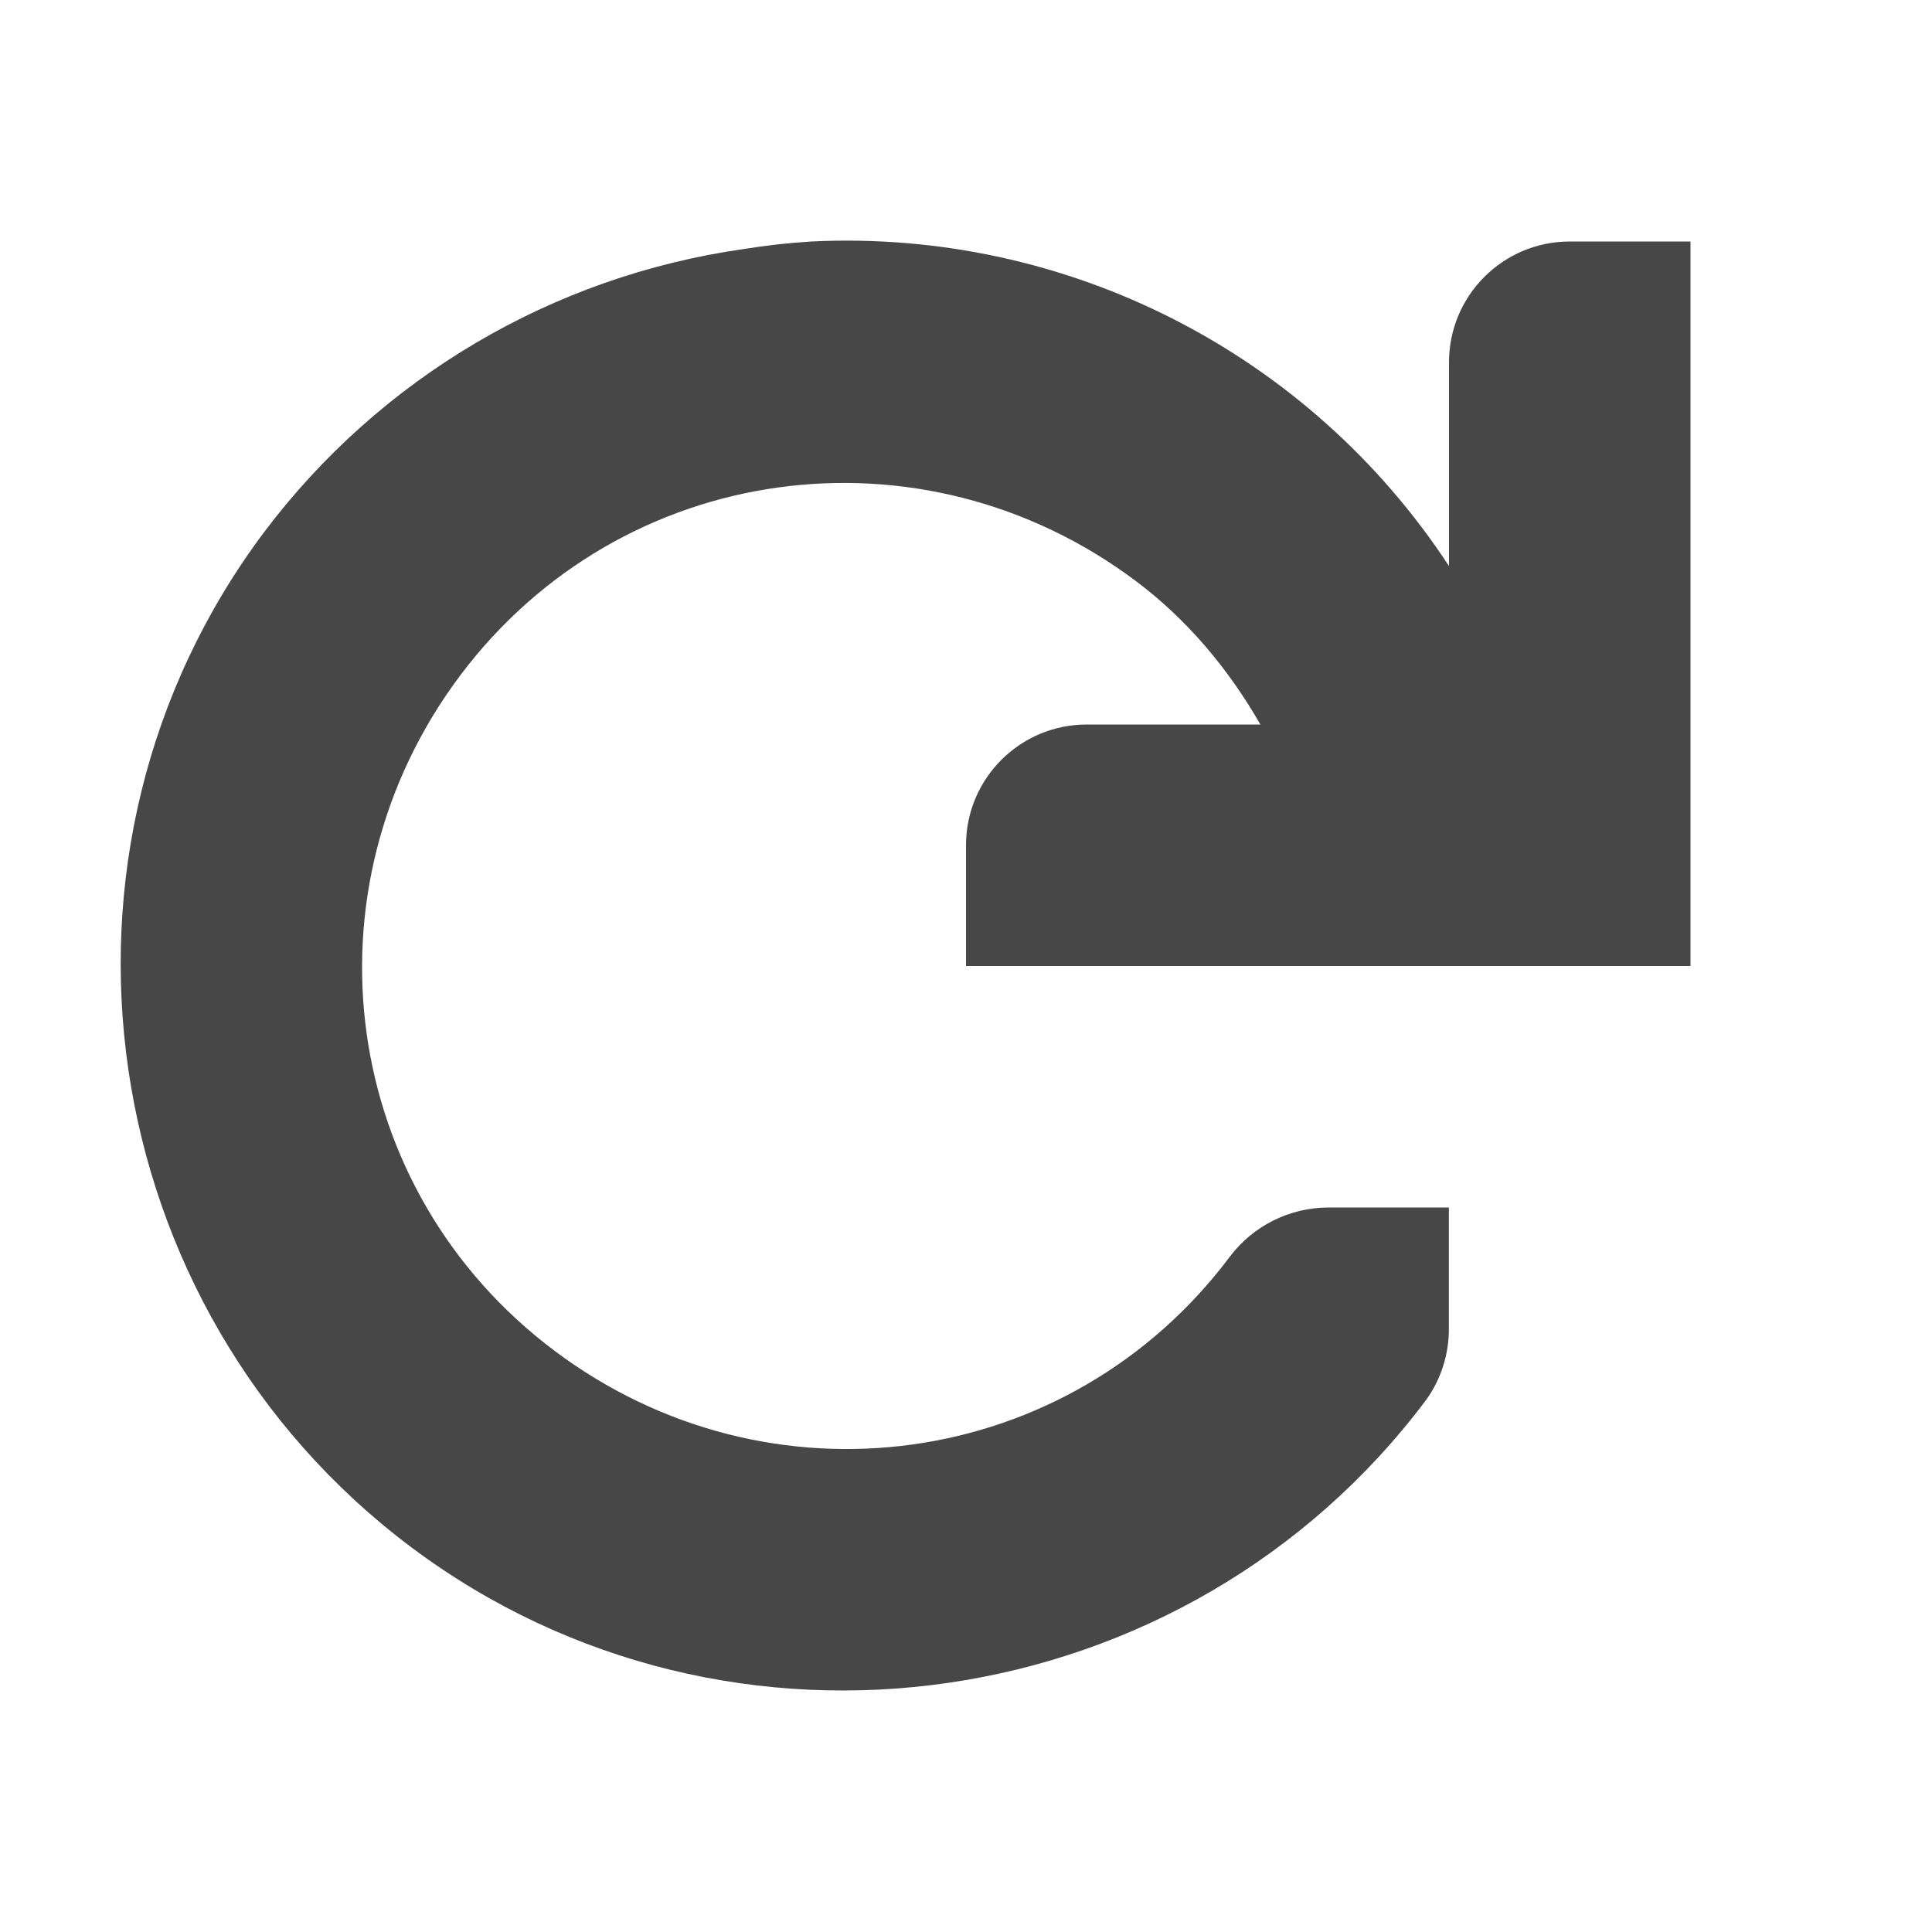
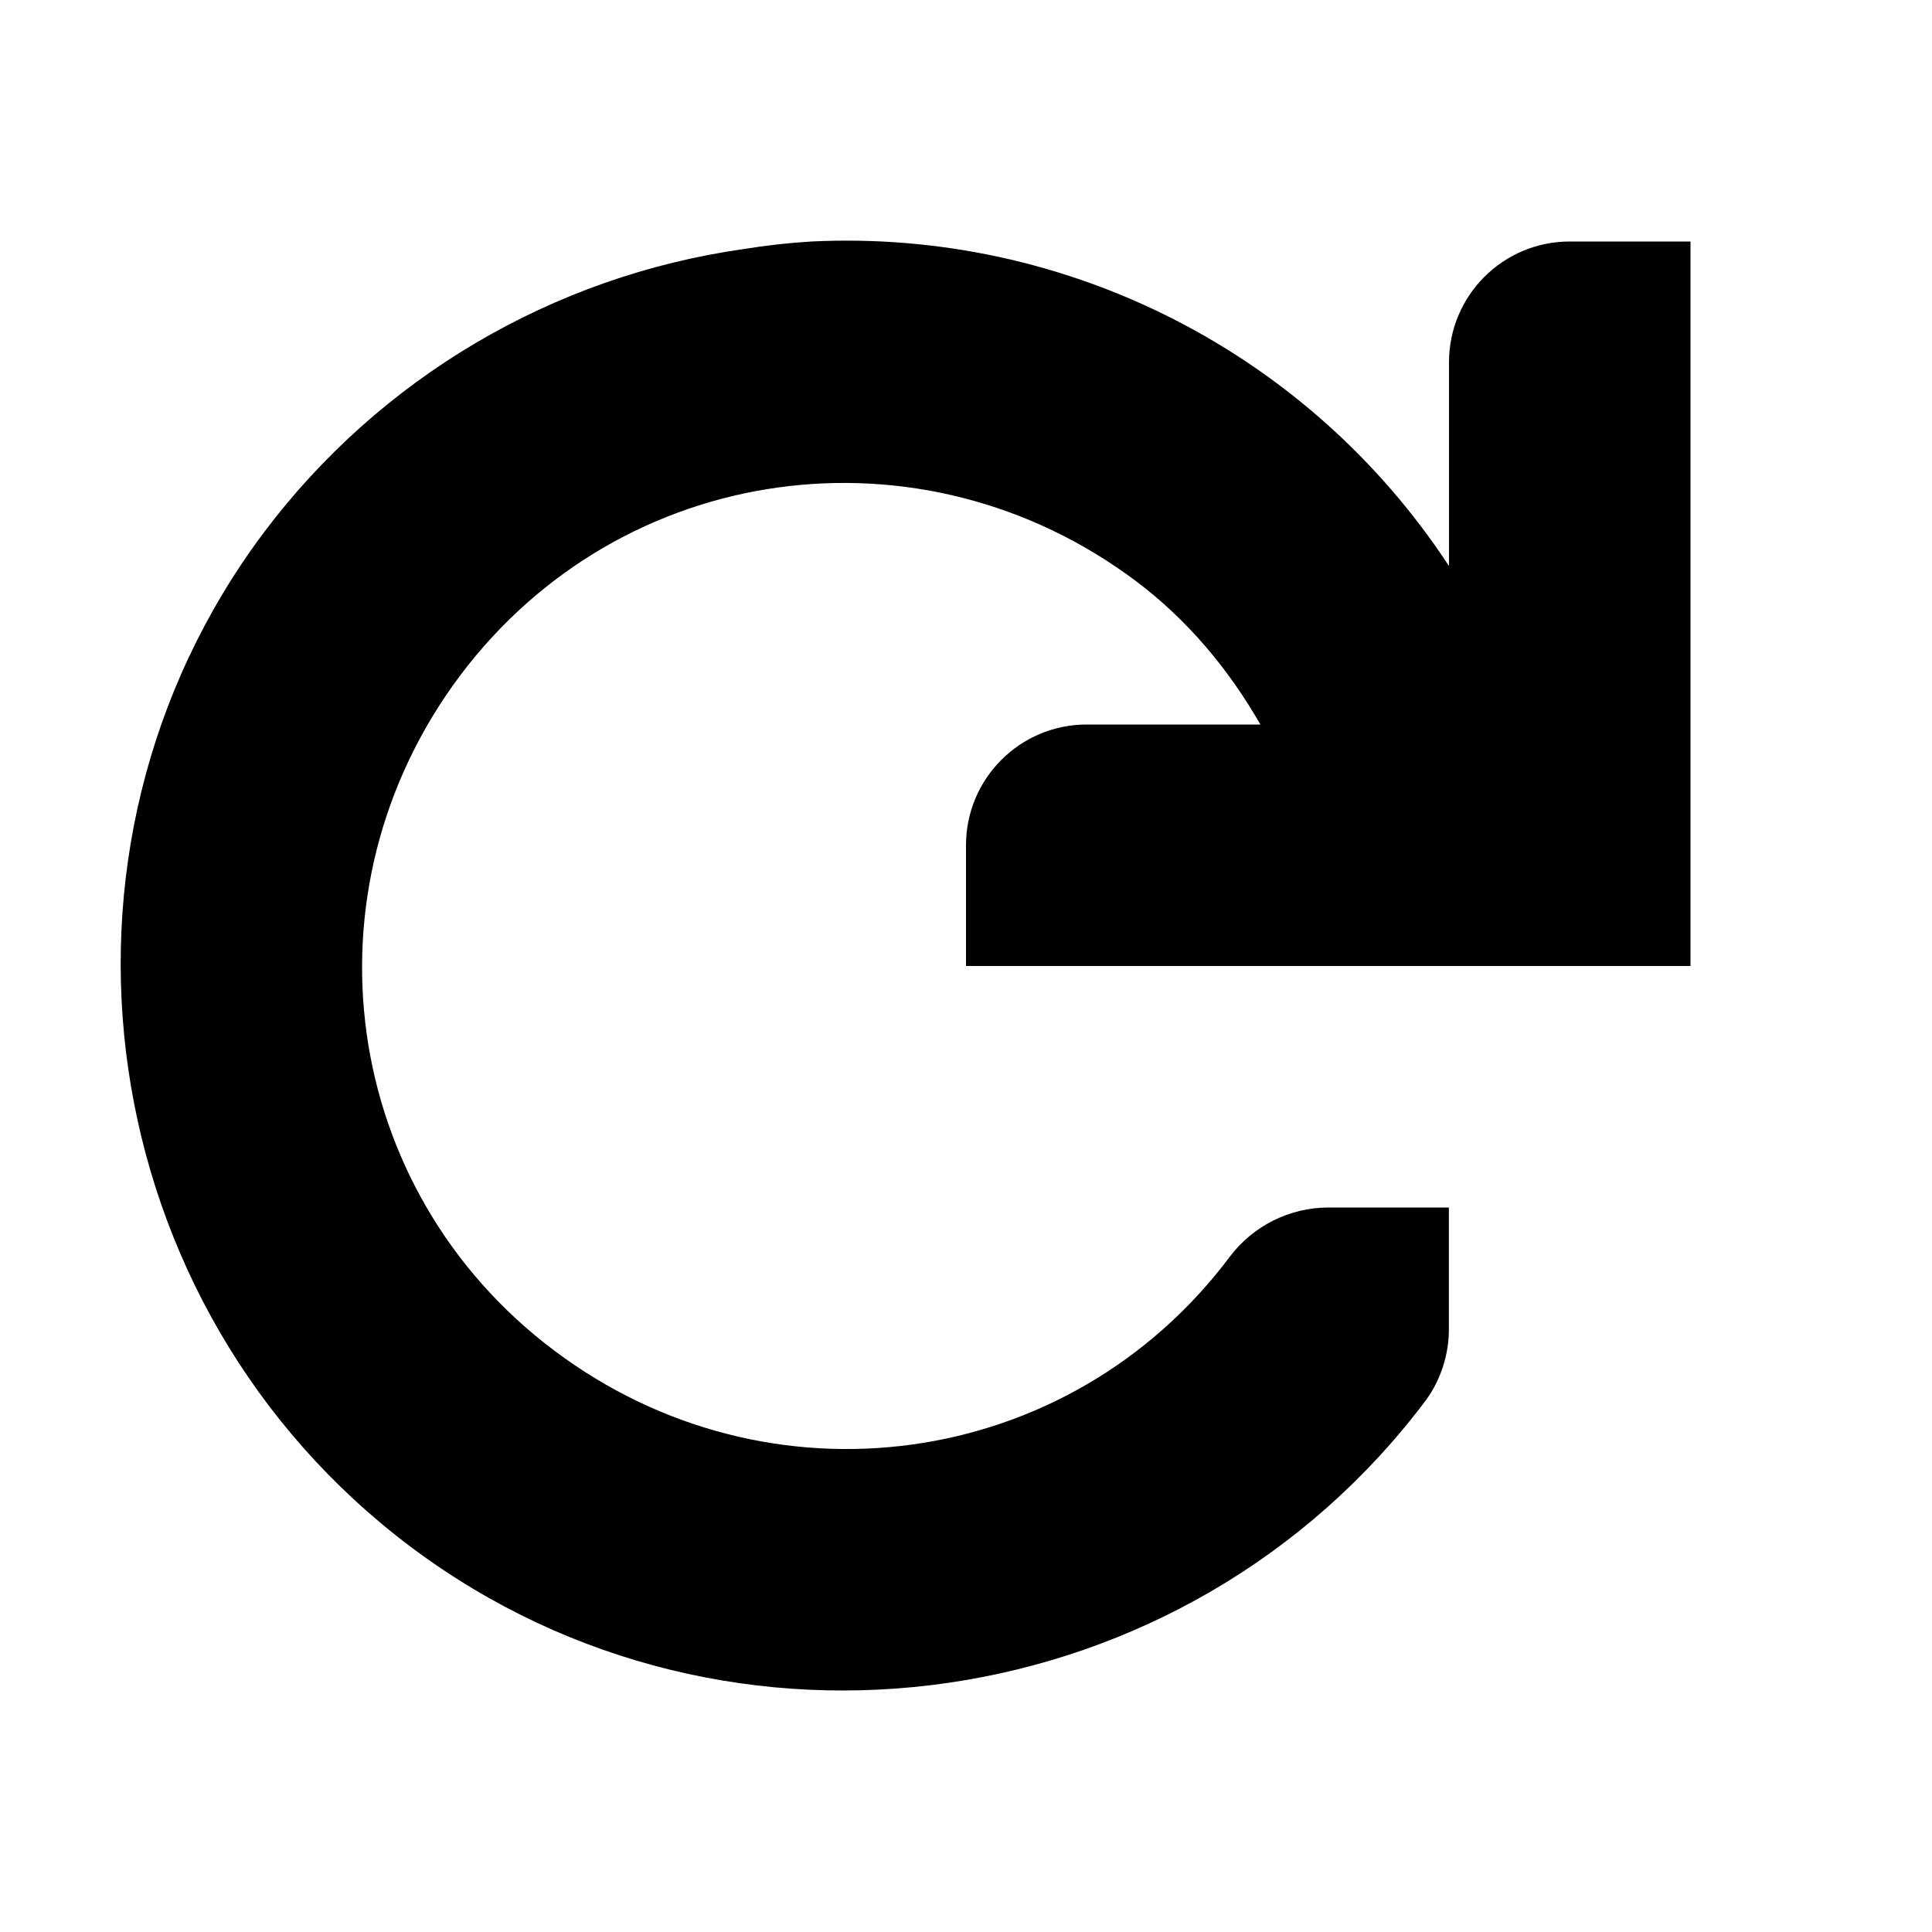
- <svg xmlns="http://www.w3.org/2000/svg" width="16" height="16">
-   <path d="M6.719 2a5.636 5.636 0 00-.563.063 6.03 6.03 0 00-3.968 2.343C.206 7.048.764 10.831 3.405 12.813c2.642 1.98 6.425 1.422 8.406-1.22.123-.17.19-.382.188-.593v-1h-1a1.024 1.024 0 00-.813.406c-1.332 1.777-3.817 2.114-5.593.781-1.777-1.332-2.114-3.816-.782-5.593C5.146 3.817 7.63 3.48 9.407 4.812c.43.323.77.733 1.031 1.188H9a1 1 0 00-1 1v1h6V2h-1a1 1 0 00-1 1v1.688A5.966 5.966 0 006.719 2z" style="line-height:normal;-inkscape-font-specification:Sans;text-indent:0;text-align:start;text-decoration-line:none;text-transform:none;marker:none" color="#bebebe" font-weight="400" font-family="Sans" overflow="visible" fill="#474747" />
+ <svg xmlns="http://www.w3.org/2000/svg" width="16" height="16" version="1.1" id="svg965">
+   <defs id="defs969" />
+   <path d="M6.719 2a5.636 5.636 0 00-.563.063 6.03 6.03 0 00-3.968 2.343C.206 7.048.764 10.831 3.405 12.813c2.642 1.98 6.425 1.422 8.406-1.22.123-.17.19-.382.188-.593v-1h-1a1.024 1.024 0 00-.813.406c-1.332 1.777-3.817 2.114-5.593.781-1.777-1.332-2.114-3.816-.782-5.593C5.146 3.817 7.63 3.48 9.407 4.812c.43.323.77.733 1.031 1.188H9a1 1 0 00-1 1v1h6V2h-1a1 1 0 00-1 1v1.688A5.966 5.966 0 006.719 2z" style="line-height:normal;-inkscape-font-specification:Sans;text-indent:0;text-align:start;text-decoration-line:none;text-transform:none;marker:none;fill:#000000" color="#bebebe" font-weight="400" font-family="Sans" overflow="visible" fill="#474747" id="path963" />
</svg>
